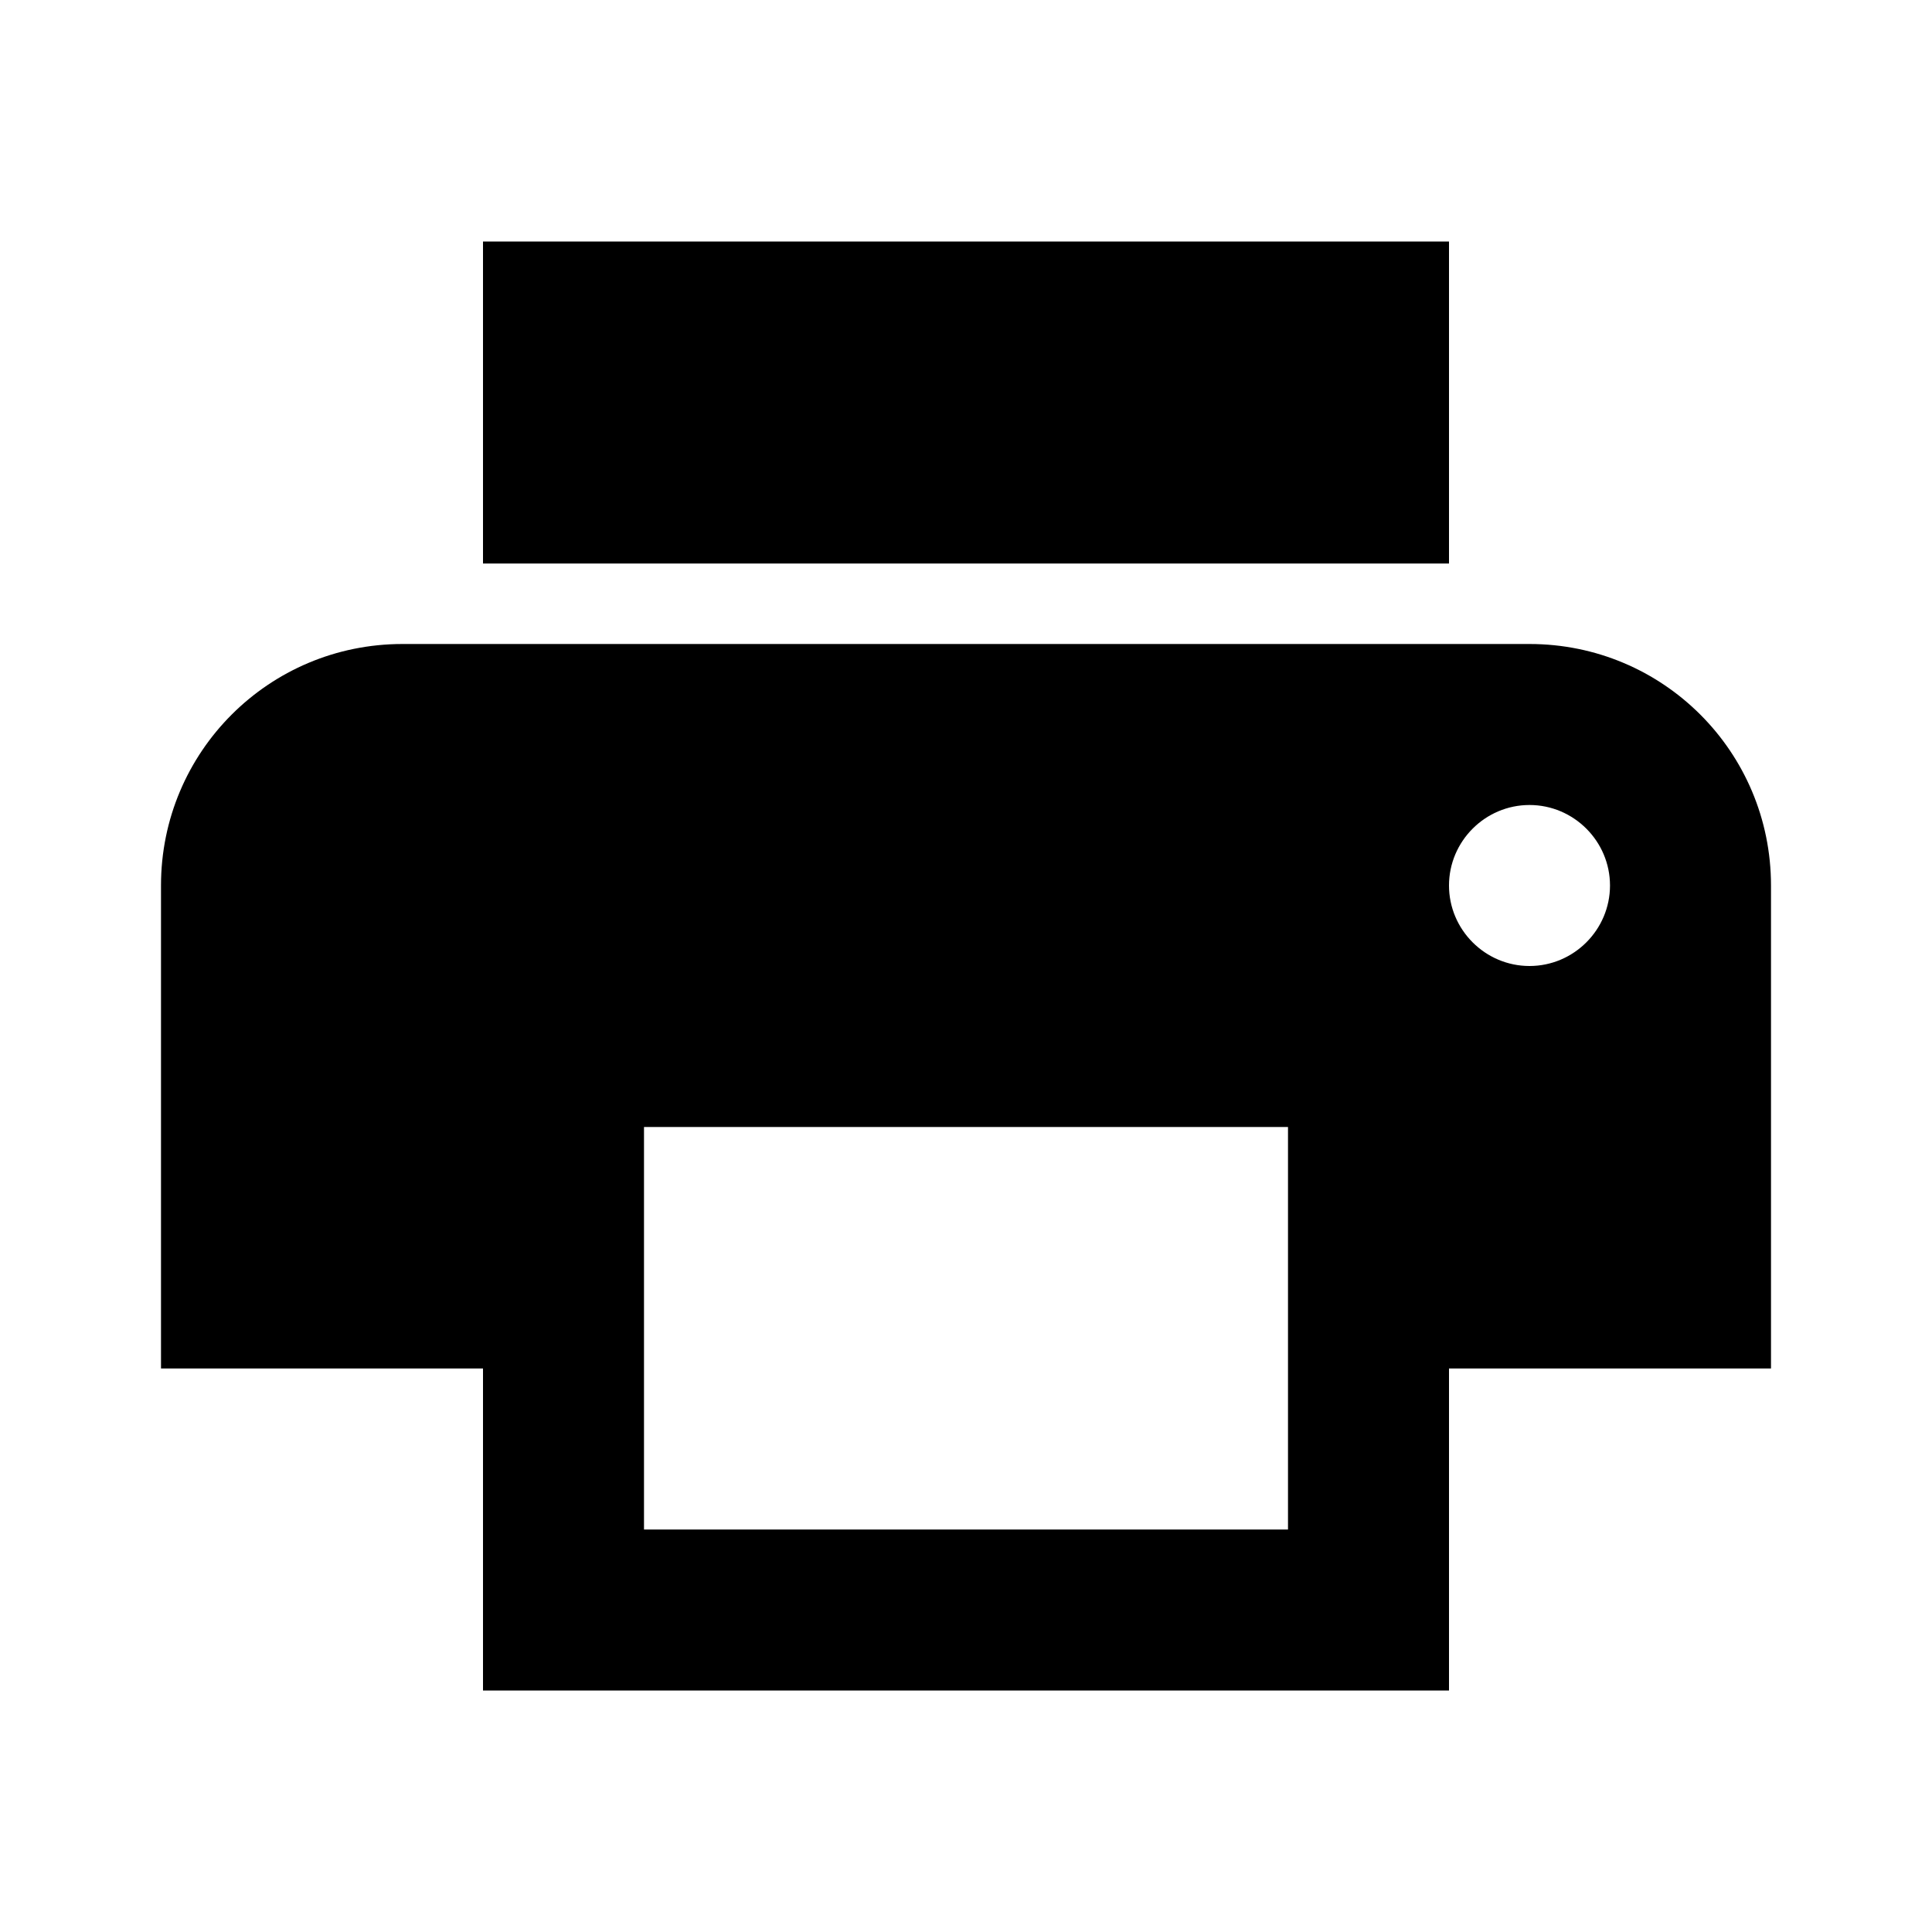
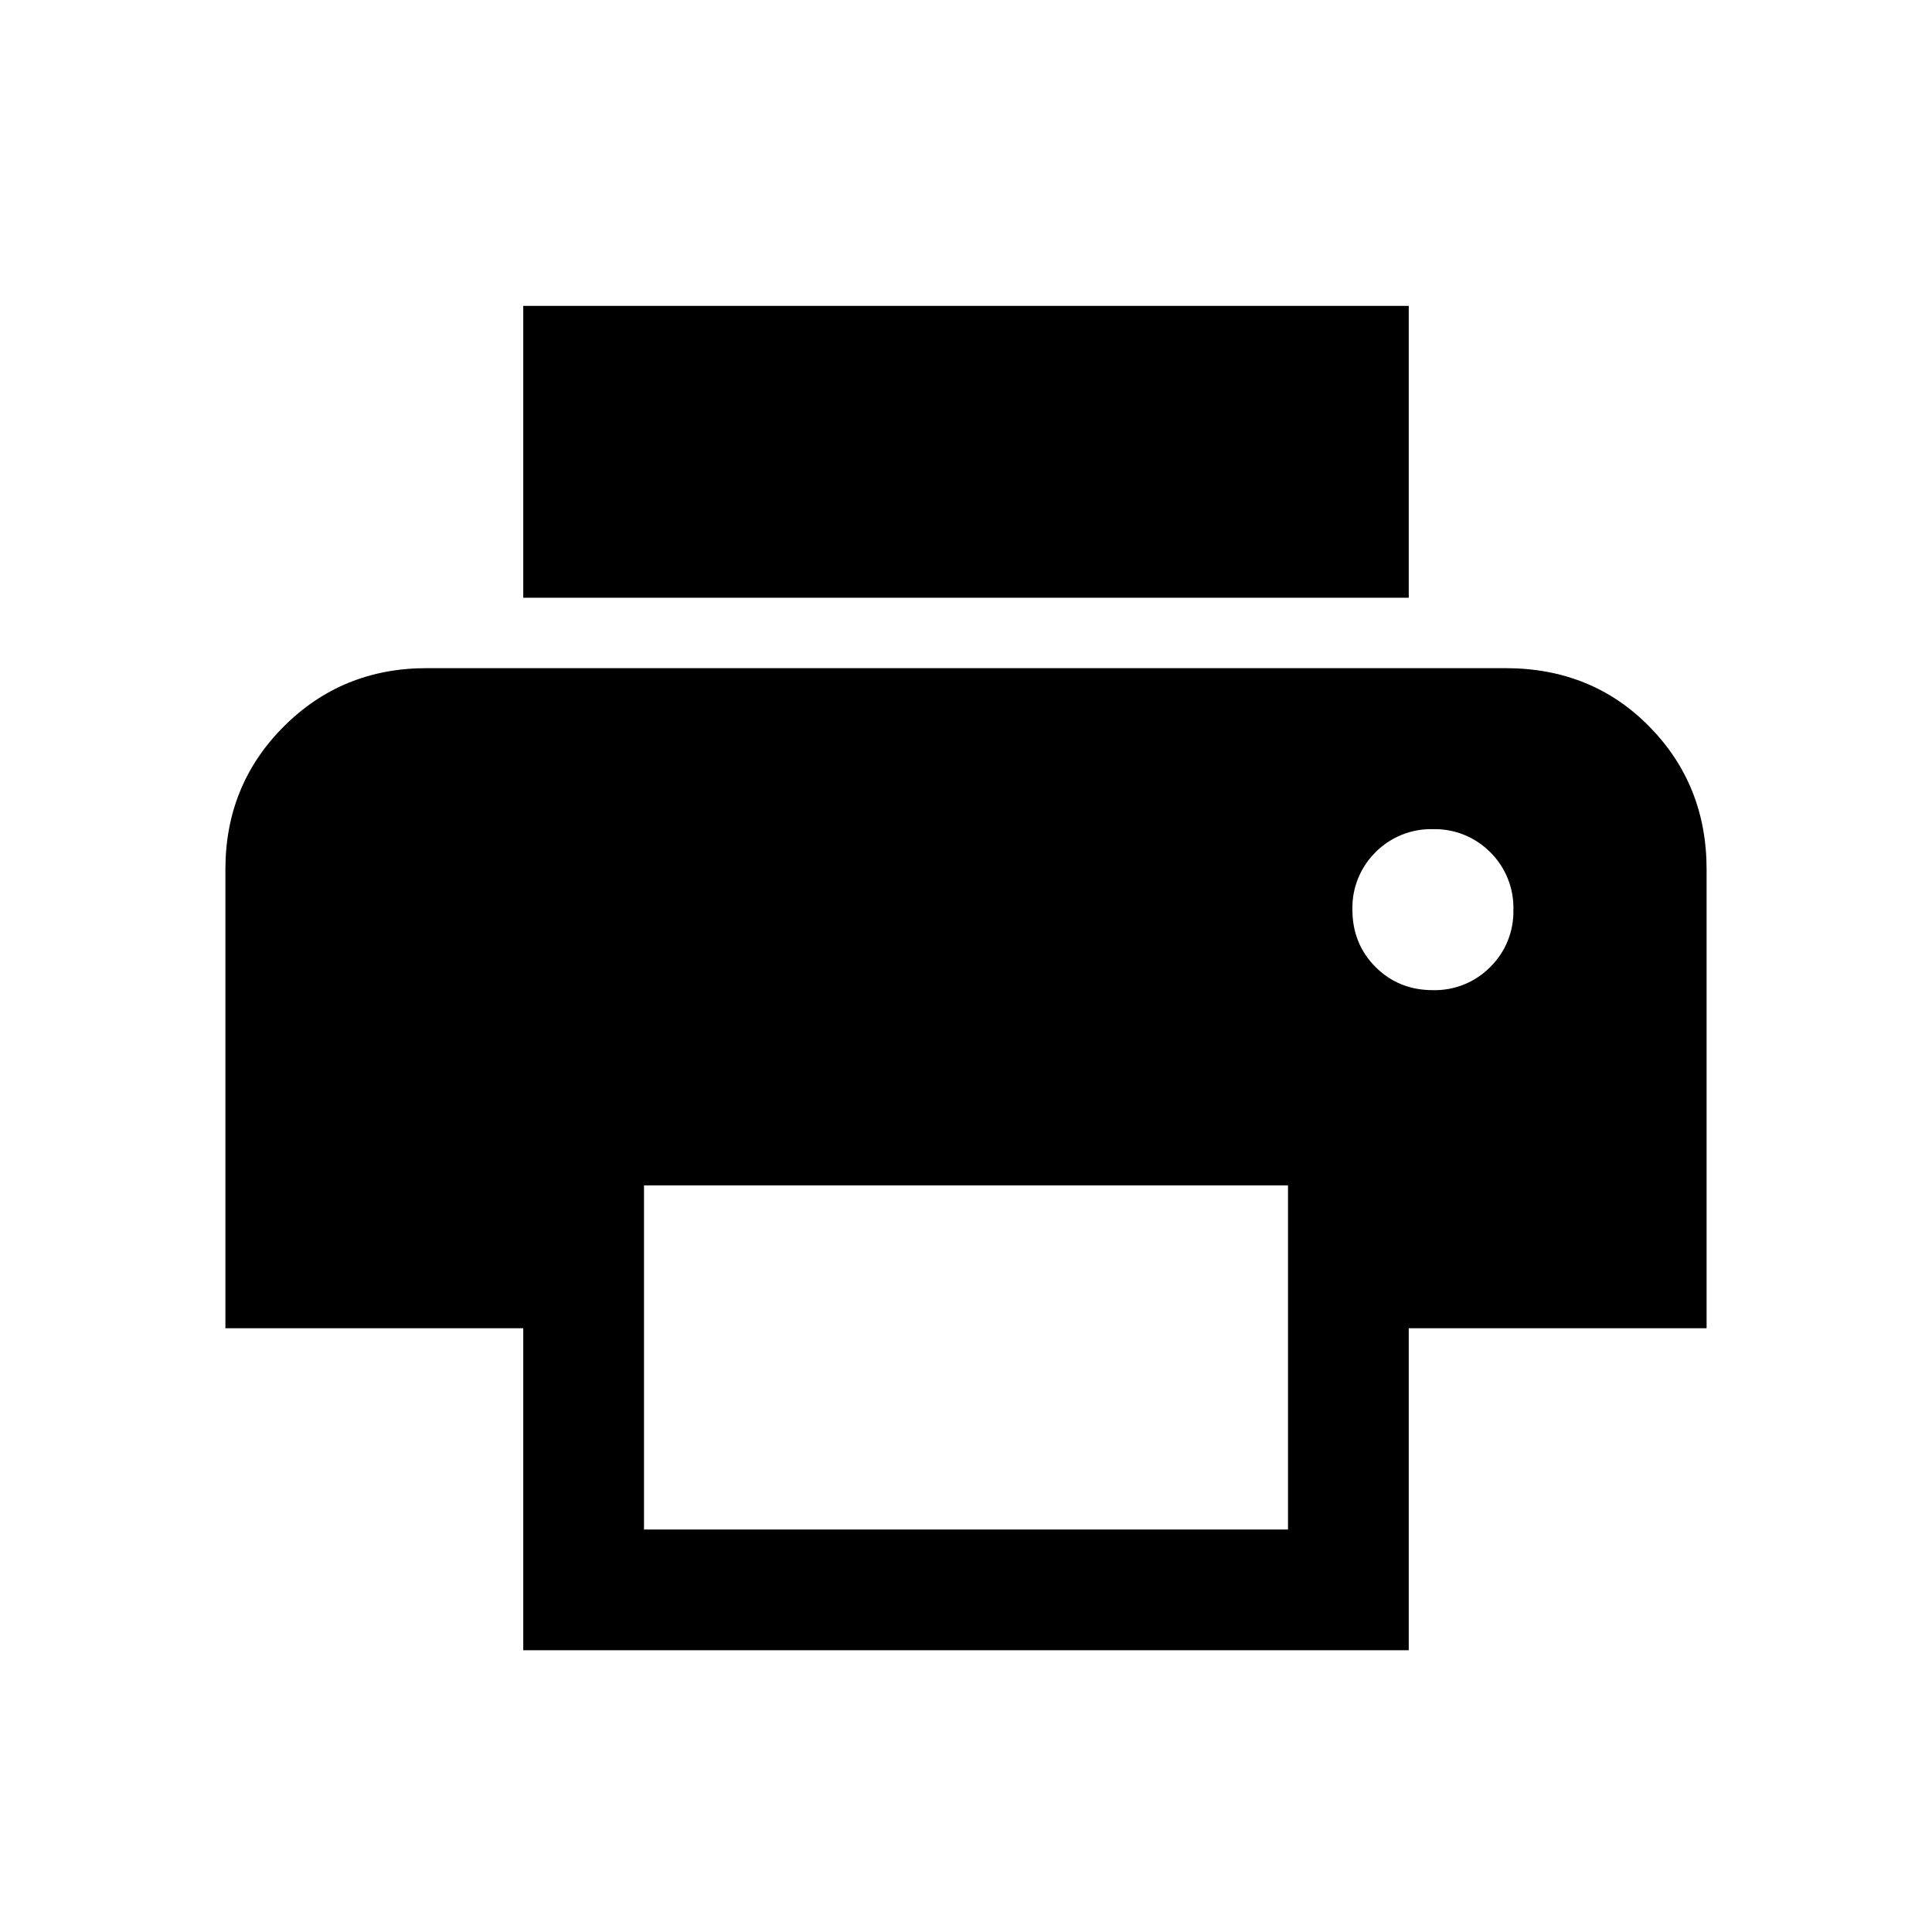
<svg xmlns="http://www.w3.org/2000/svg" width="24" height="24" fill="currentColor" viewBox="0 0 24 24">
-   <path d="M19 8H5c-1.66 0-3 1.34-3 3v6h4v4h12v-4h4v-6c0-1.66-1.34-3-3-3zm-3 11H8v-5h8v5zm3-7c-.55 0-1-.45-1-1s.45-1 1-1 1 .45 1 1-.45 1-1 1zm-1-9H6v4h12V3z" />
+   <path d="M6.5 7.425V3.8h11v3.625h-11ZM17.8 12.3a.968.968 0 0 0 .713-.288.967.967 0 0 0 .287-.712.97.97 0 0 0-.287-.713.97.97 0 0 0-.713-.287.97.97 0 0 0-.713.287.97.97 0 0 0-.287.713c0 .283.096.52.287.712.192.192.43.288.713.288ZM8 19h8v-4.275H8V19Zm-1.5 1.5v-4H2.8v-5.7c0-.7.242-1.292.725-1.775C4.008 8.542 4.6 8.3 5.3 8.3h13.4c.717 0 1.313.242 1.788.725.475.483.712 1.075.712 1.775v5.7h-3.7v4h-11Z" />
</svg>
